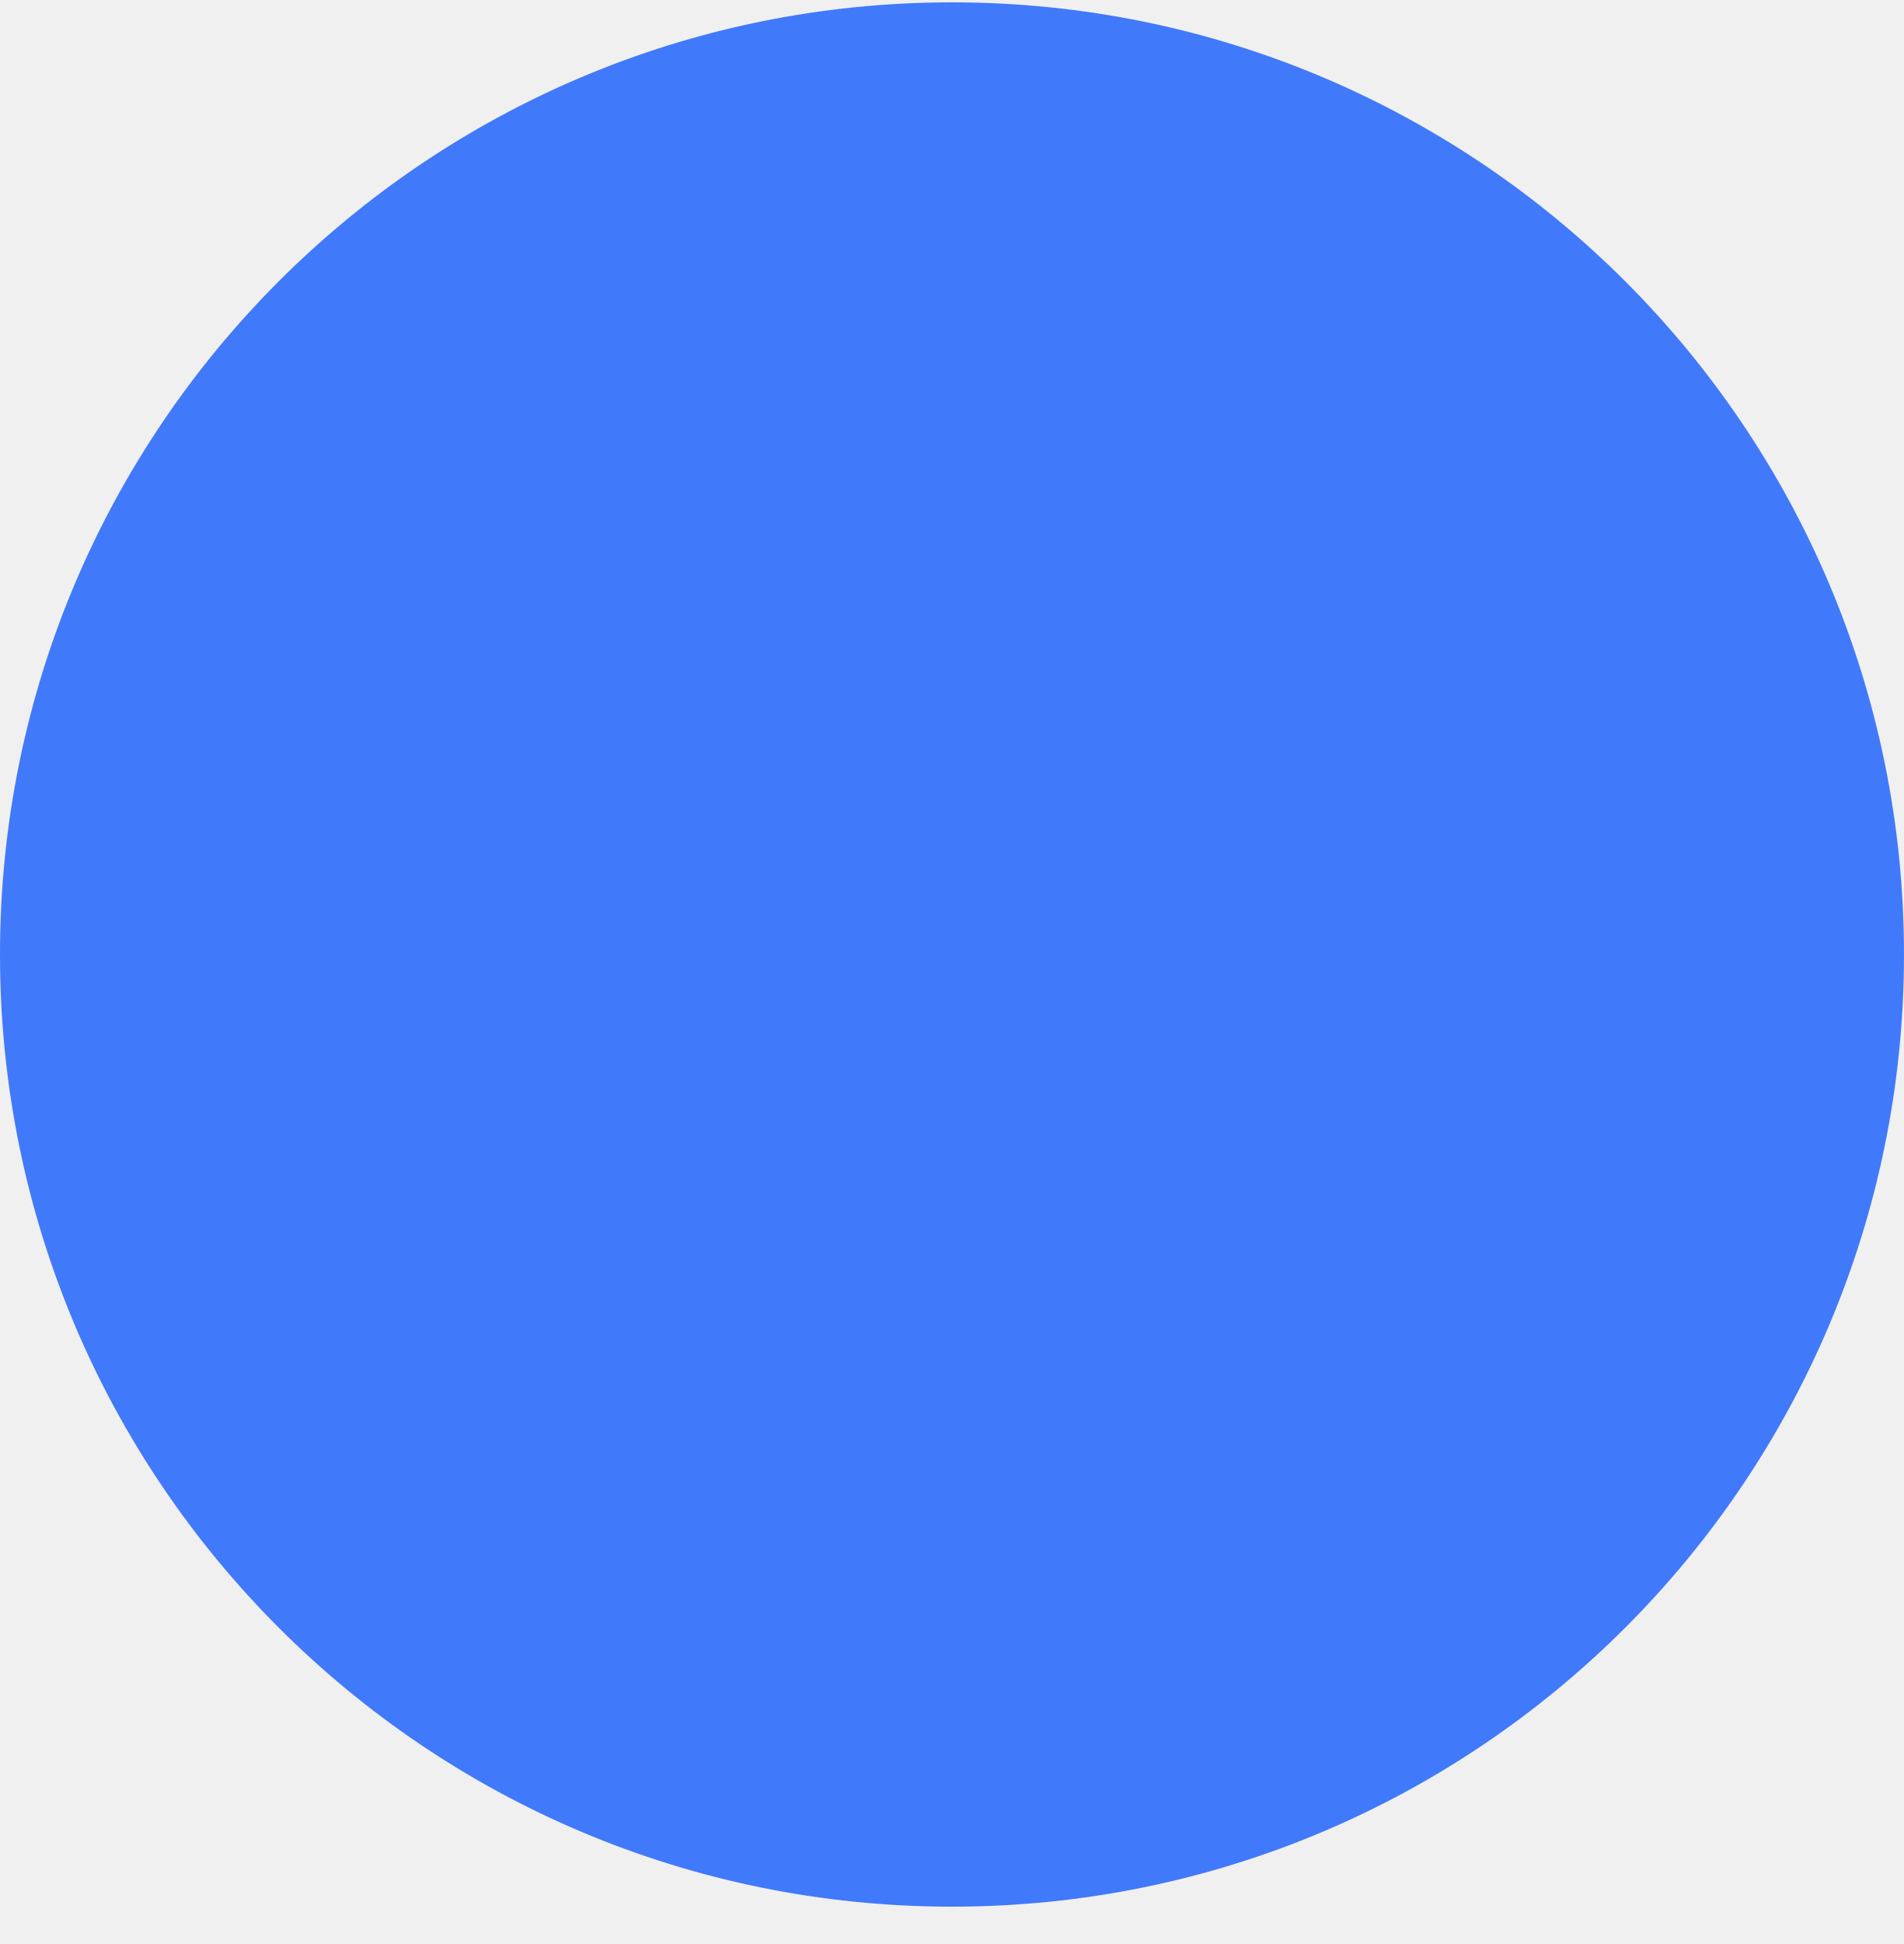
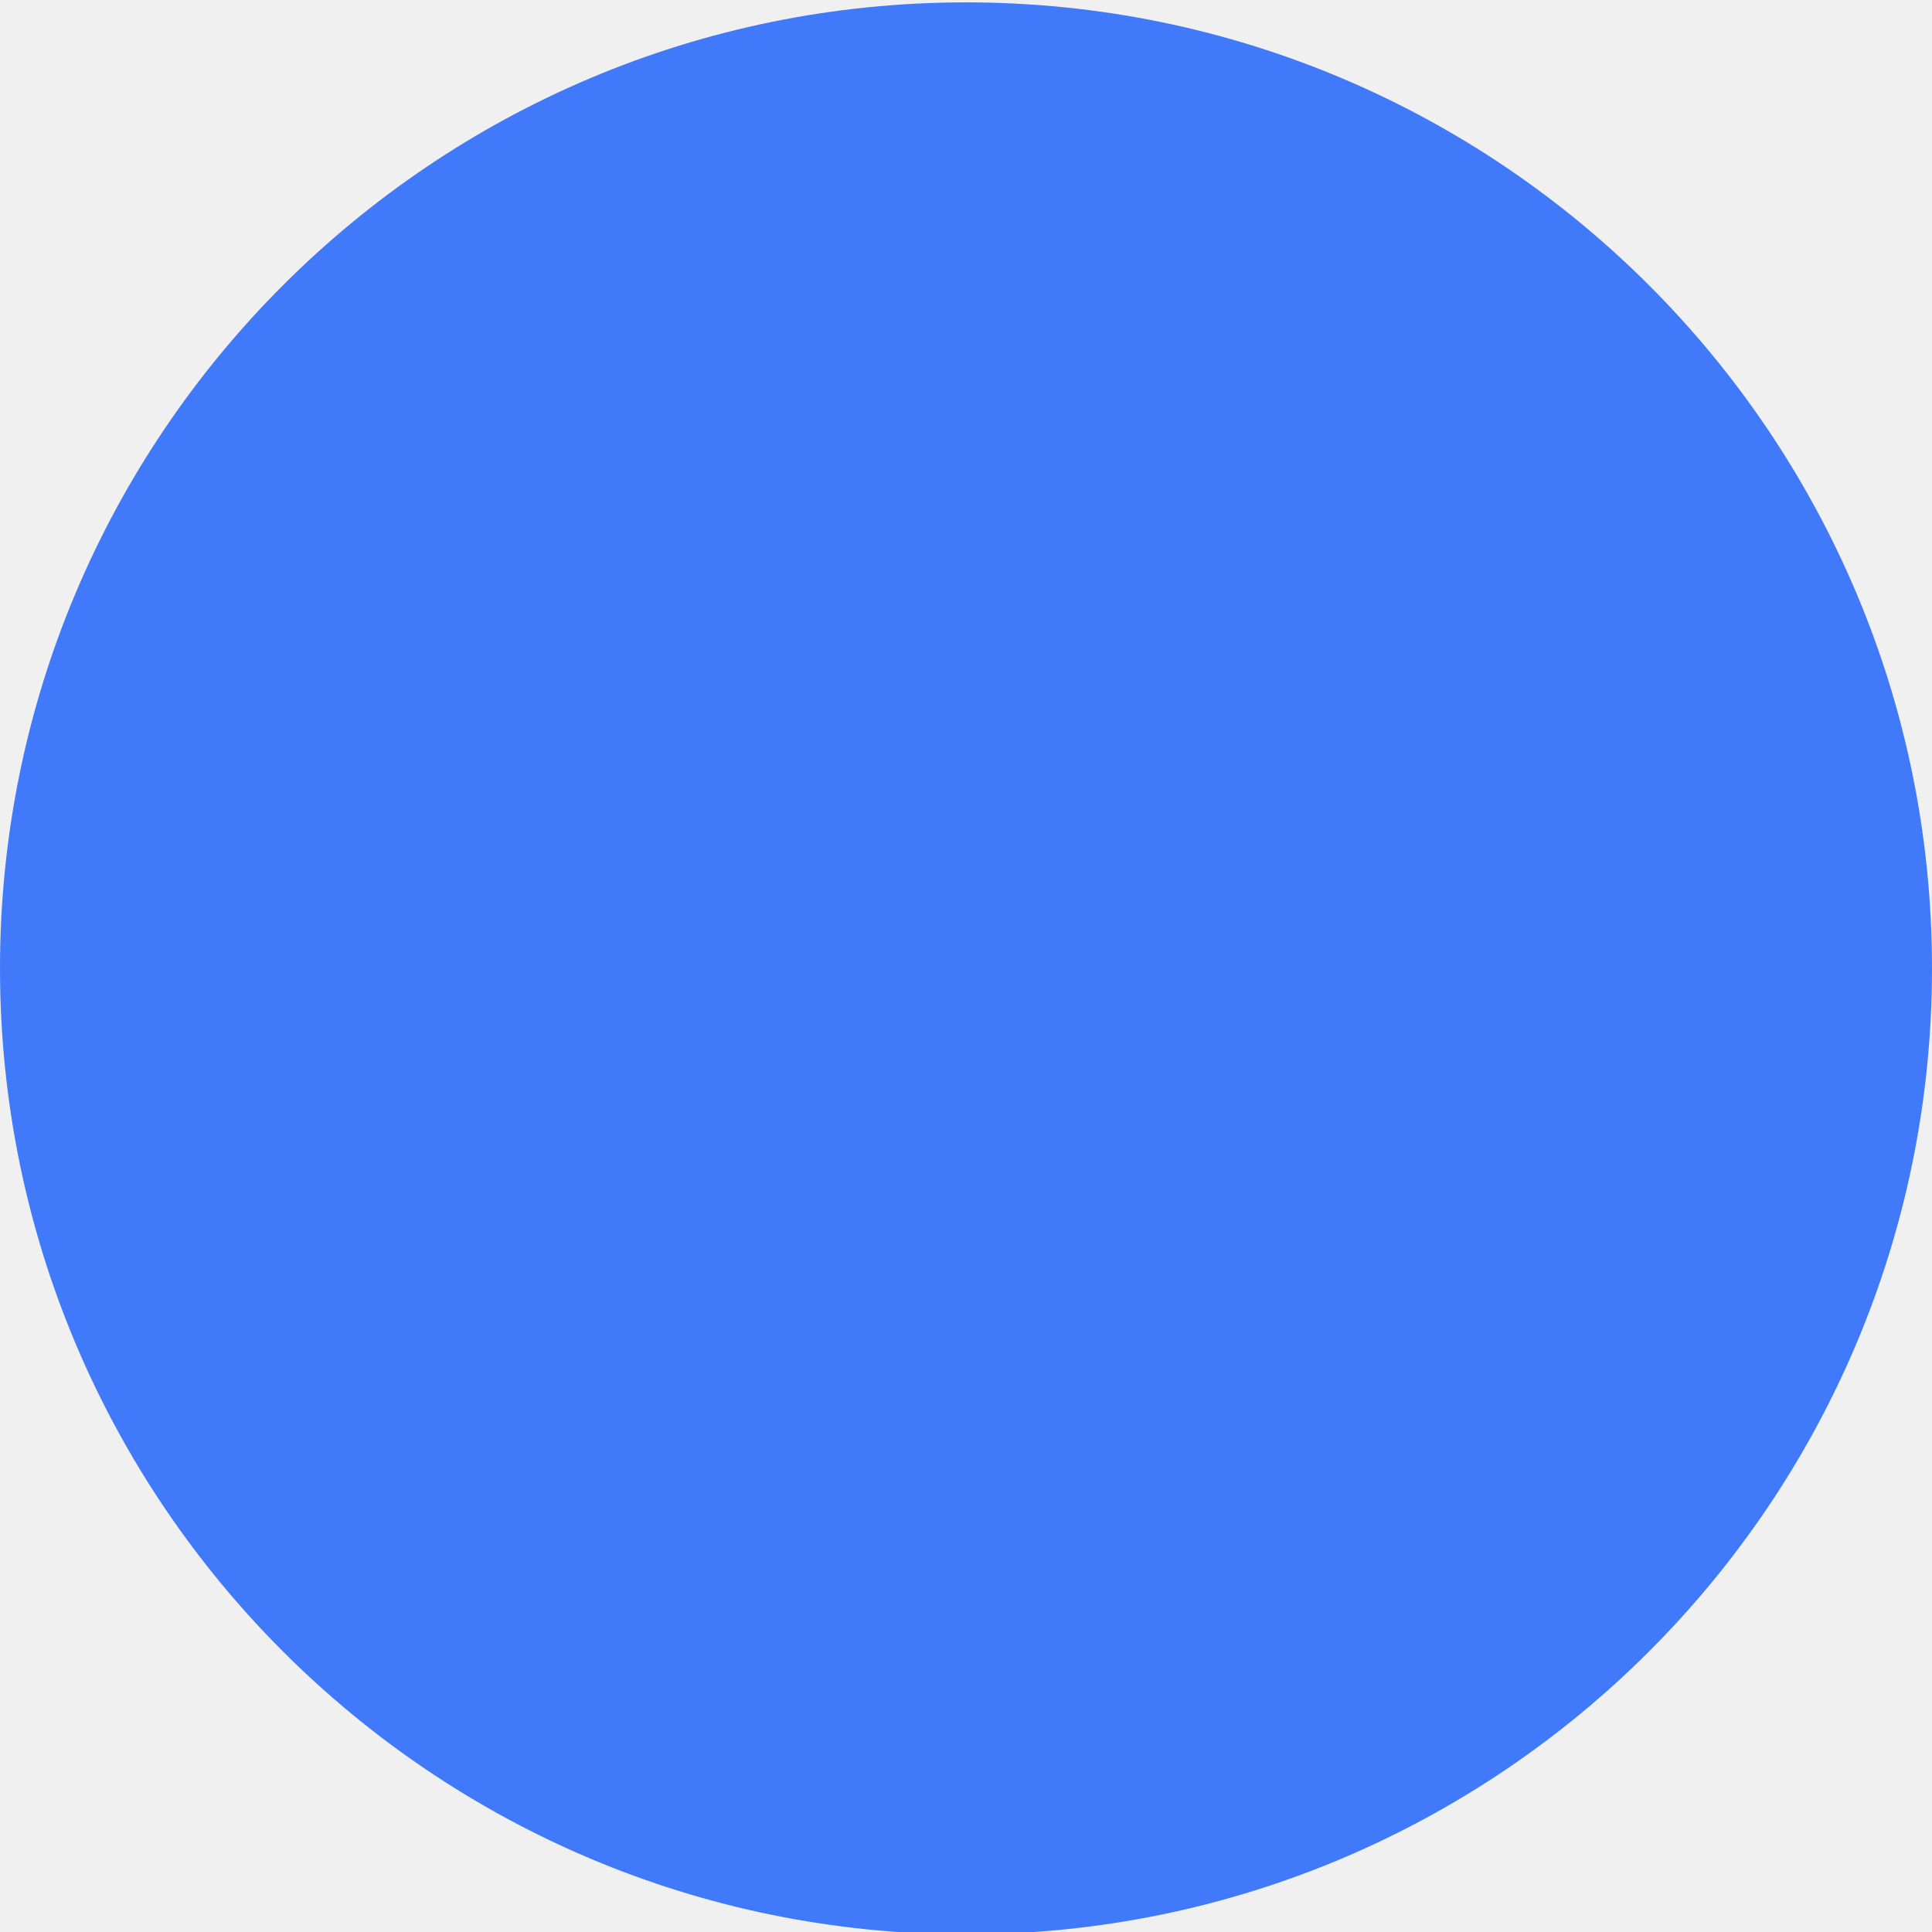
- <svg xmlns="http://www.w3.org/2000/svg" width="48" height="49" viewBox="0 0 48 49" fill="none">
+ <svg xmlns="http://www.w3.org/2000/svg" width="48" height="48" viewBox="0 0 48 48" fill="none">
  <g clip-path="url(#clip0_2288_858)">
    <circle cx="24" cy="24.059" r="24" fill="#4179FB" />
  </g>
  <defs>
    <clipPath id="clip0_2288_858">
      <rect width="48" height="48" fill="white" transform="translate(0 0.0585938)" />
    </clipPath>
  </defs>
</svg>
